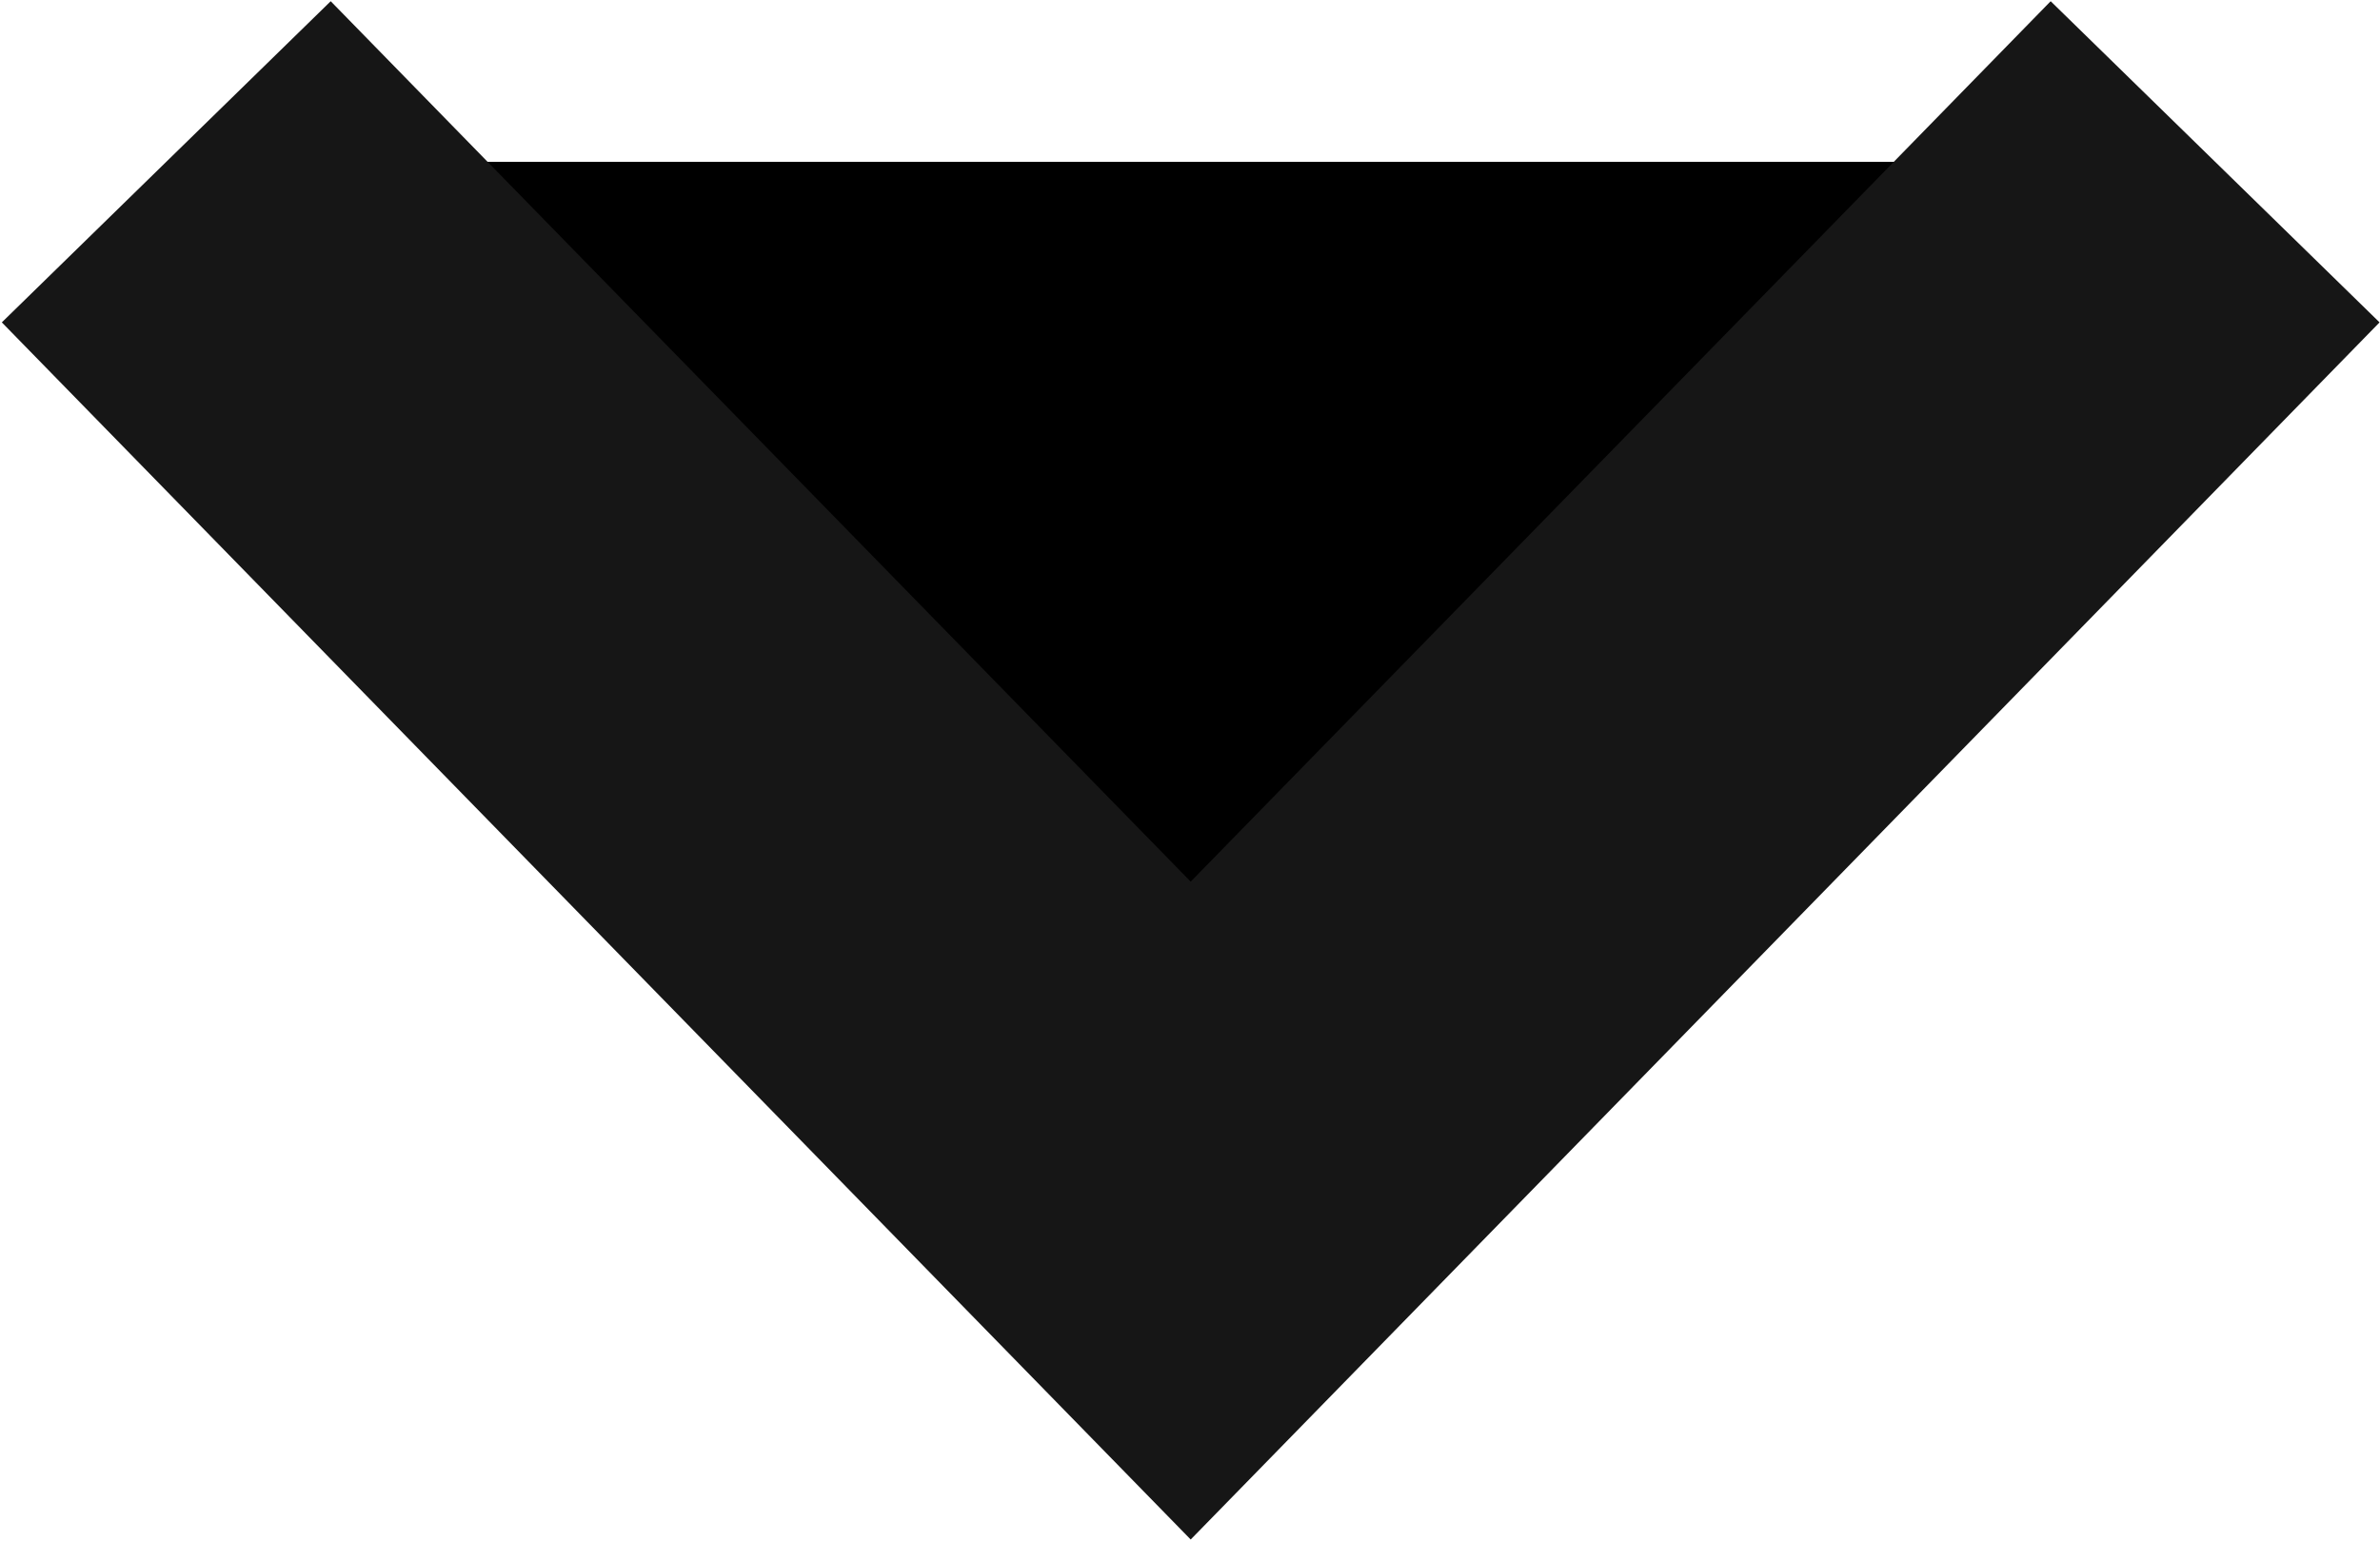
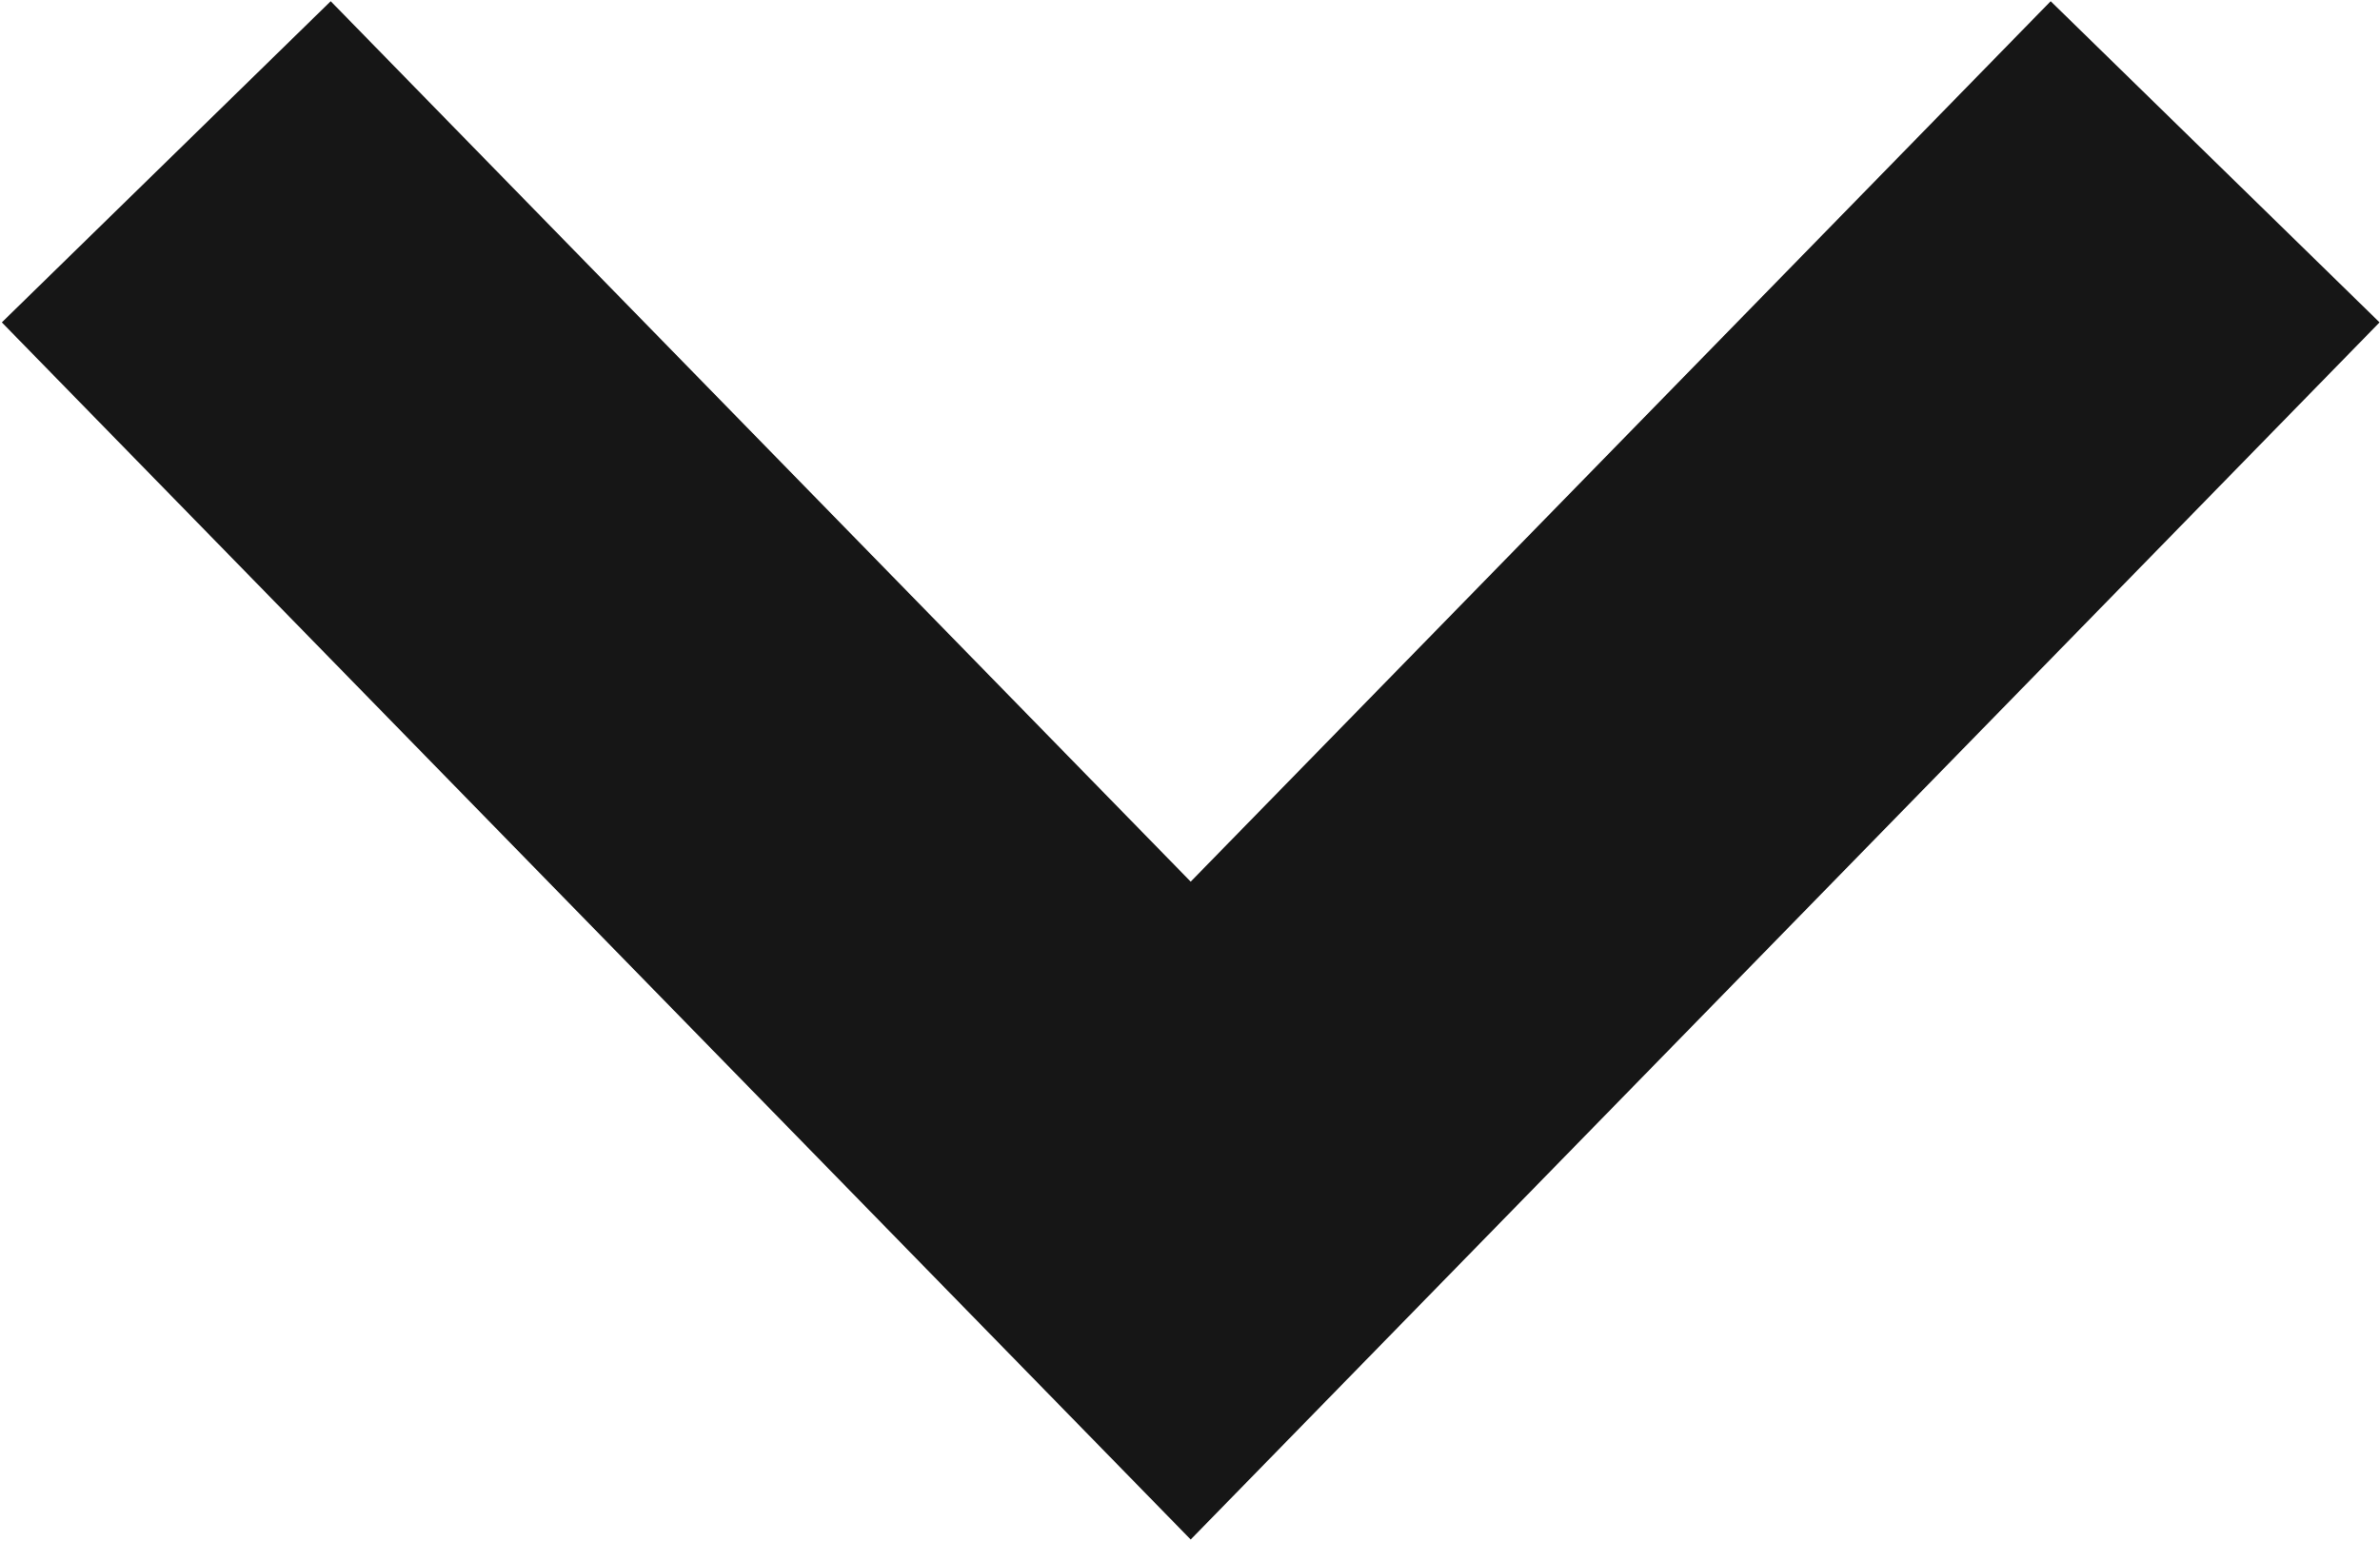
<svg xmlns="http://www.w3.org/2000/svg" width="15.531" height="10.062" viewBox="0 0 15.531 10.062">
-   <path stroke="#161616" stroke-width="3px" fill-rul="evenodd" d="M548.674,625.306l-6.685,6.845-6.685-6.845" transform="translate(-534.219 -624.25)" />
+   <path fill="transparent" stroke="#161616" stroke-width="3px" fill-rul="evenodd" d="M548.674,625.306l-6.685,6.845-6.685-6.845" transform="translate(-534.219 -624.25)" />
</svg>
